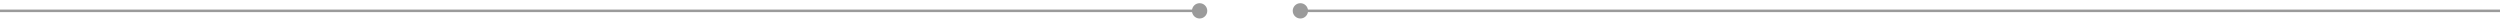
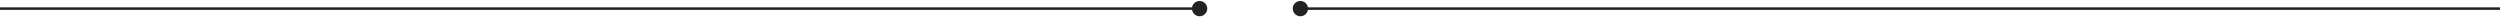
- <svg xmlns="http://www.w3.org/2000/svg" version="1.1" id="Layer_1" x="0px" y="0px" width="1960px" height="17px" viewBox="0 -1.75 1960 17" enable-background="new 0 -1.75 1960 17" xml:space="preserve">
-   <circle fill="#9B9B9B" cx="940.5" cy="6.75" r="6" />
-   <circle fill="#9B9B9B" cx="1019.5" cy="6.75" r="6" />
-   <line fill="none" stroke="#9B9B9B" stroke-width="1.978" stroke-miterlimit="10" x1="1960" y1="6.75" x2="1019.5" y2="6.75" />
-   <line fill="none" stroke="#9B9B9B" stroke-width="1.976" stroke-miterlimit="10" x1="0" y1="6.75" x2="940.5" y2="6.75" />
+ <svg xmlns="http://www.w3.org/2000/svg" version="1.1" id="Layer_1" x="0px" y="0px" width="1960px" height="17px" viewBox="0 0 1960 17" enable-background="new 0 0 1960 17" xml:space="preserve">
+   <circle fill="#222222" cx="940.5" cy="6.75" r="6" />
+   <circle fill="#222222" cx="1019.5" cy="6.75" r="6" />
+   <line fill="none" stroke="#222222" stroke-width="1.978" stroke-miterlimit="10" x1="1960" y1="6.75" x2="1019.5" y2="6.75" />
+   <line fill="none" stroke="#222222" stroke-width="1.976" stroke-miterlimit="10" x1="0" y1="6.75" x2="940.5" y2="6.75" />
</svg>
